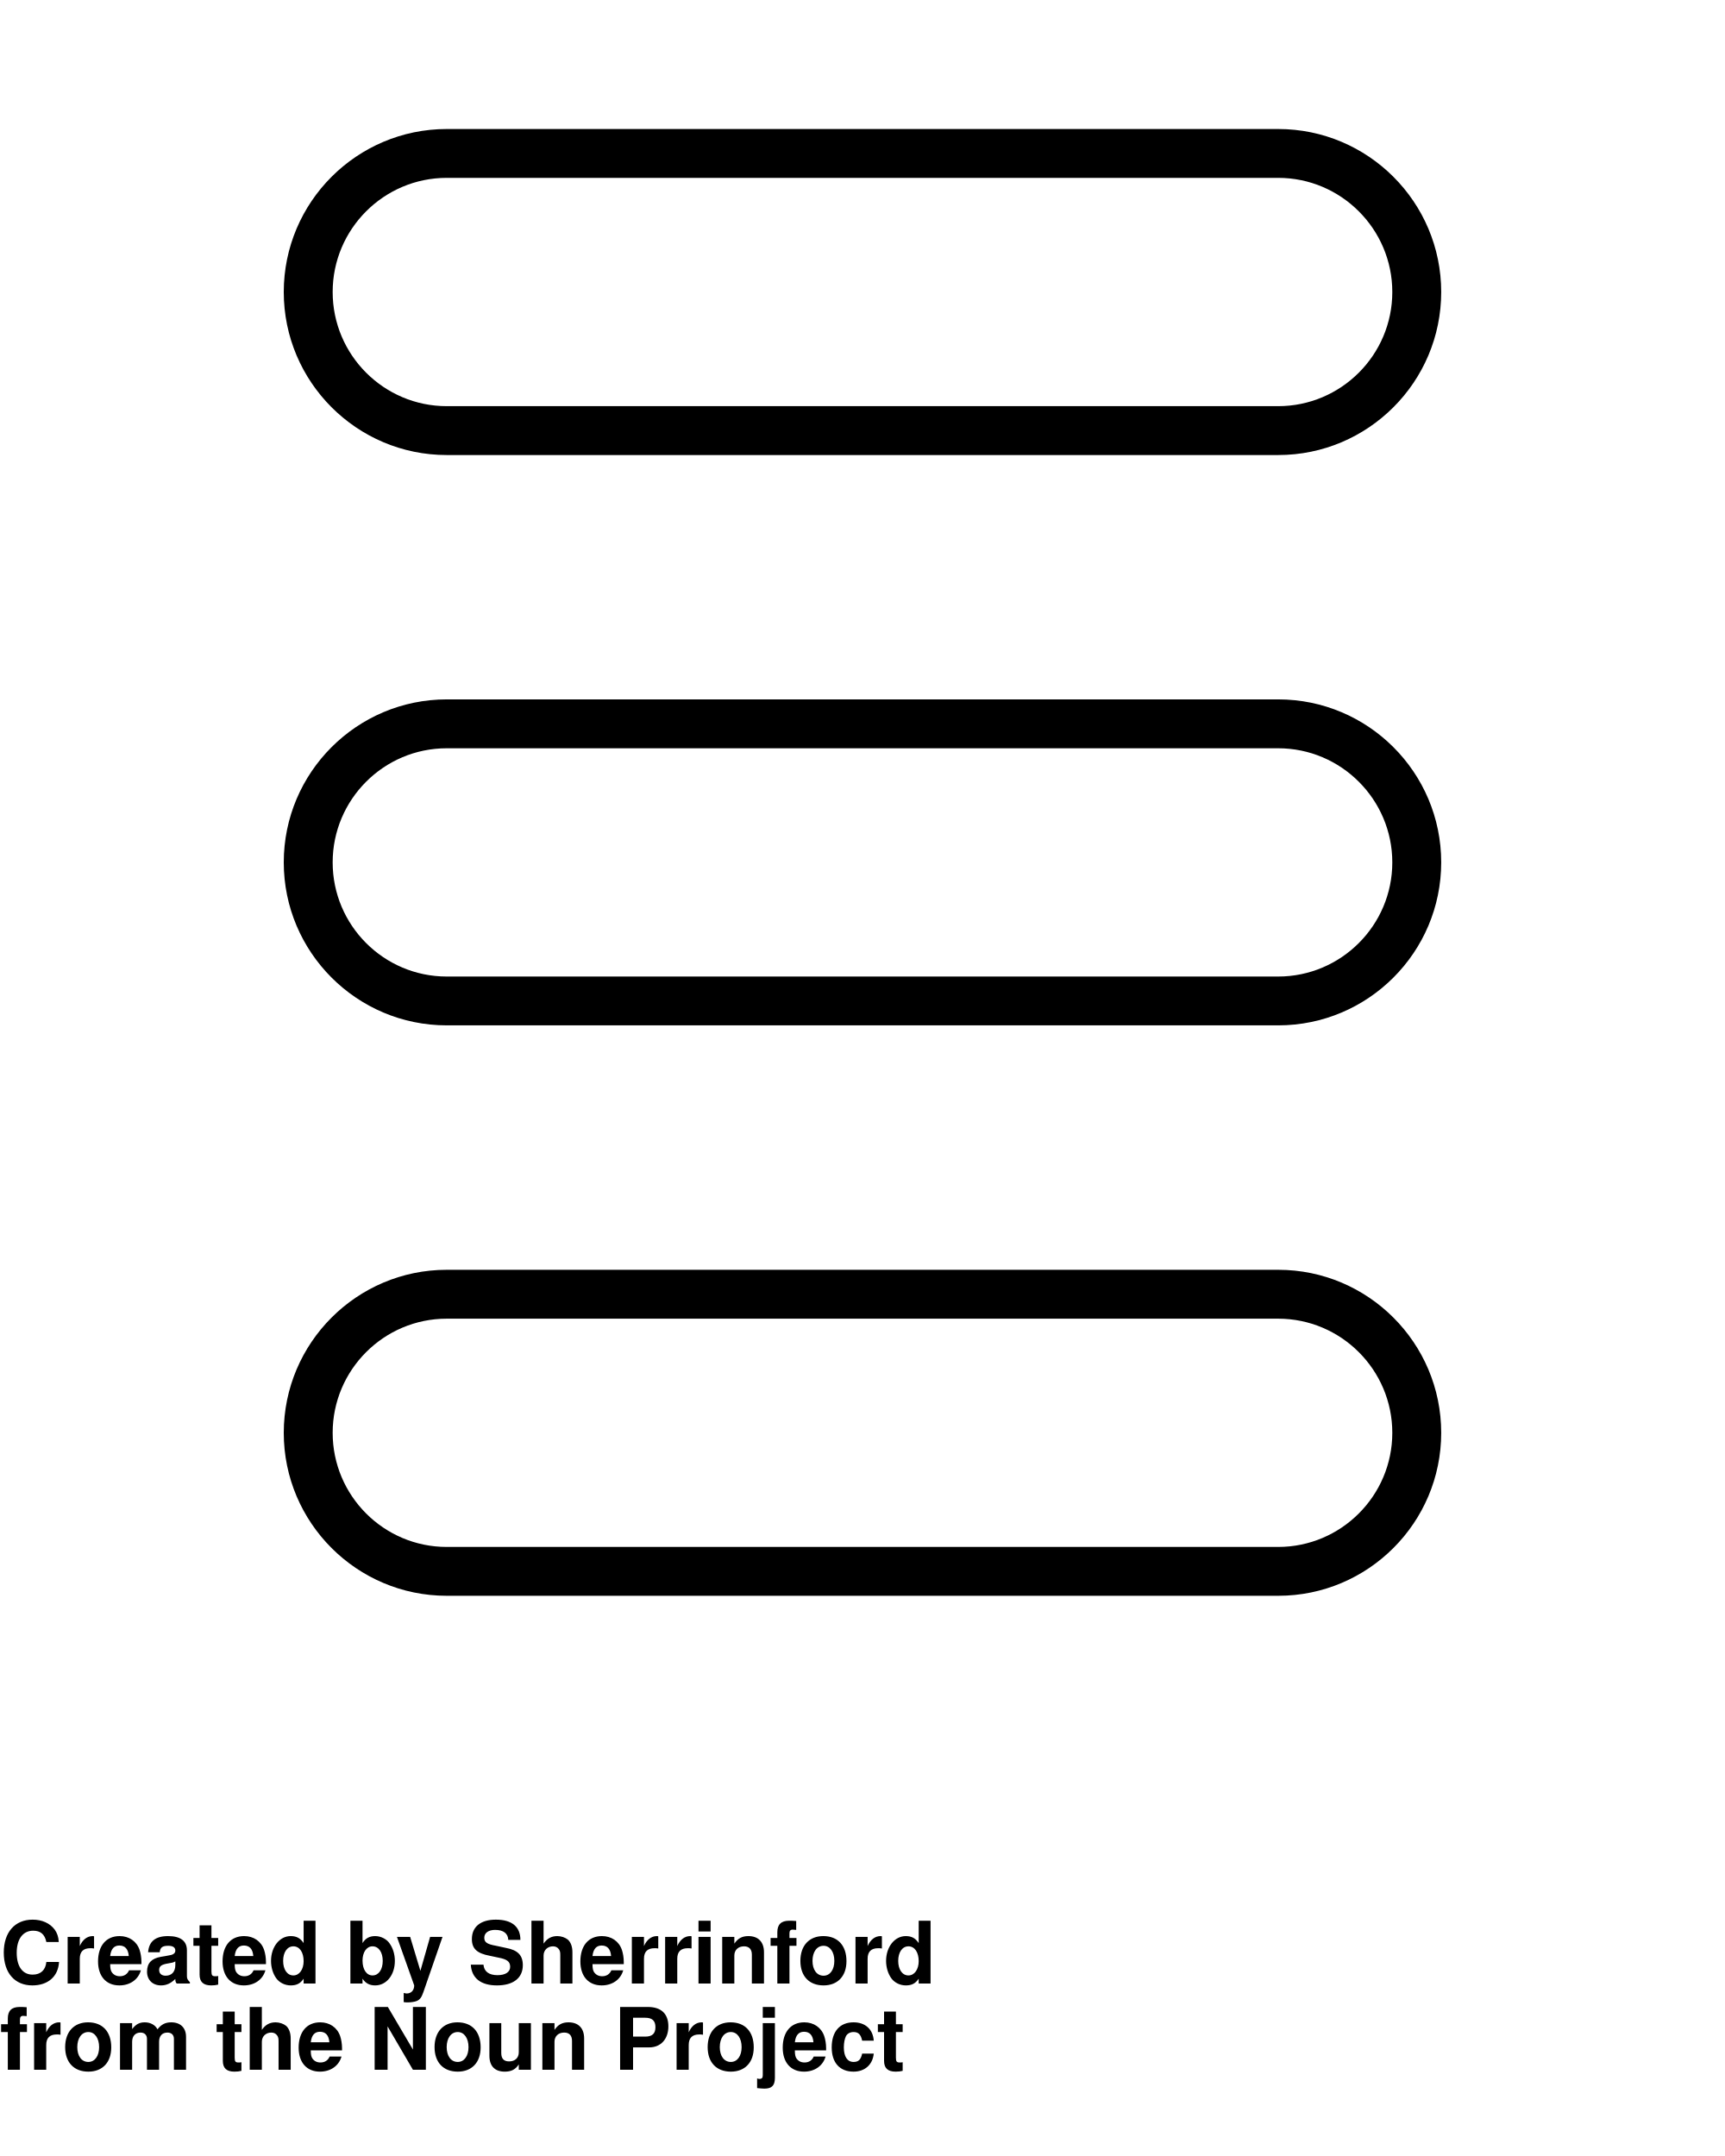
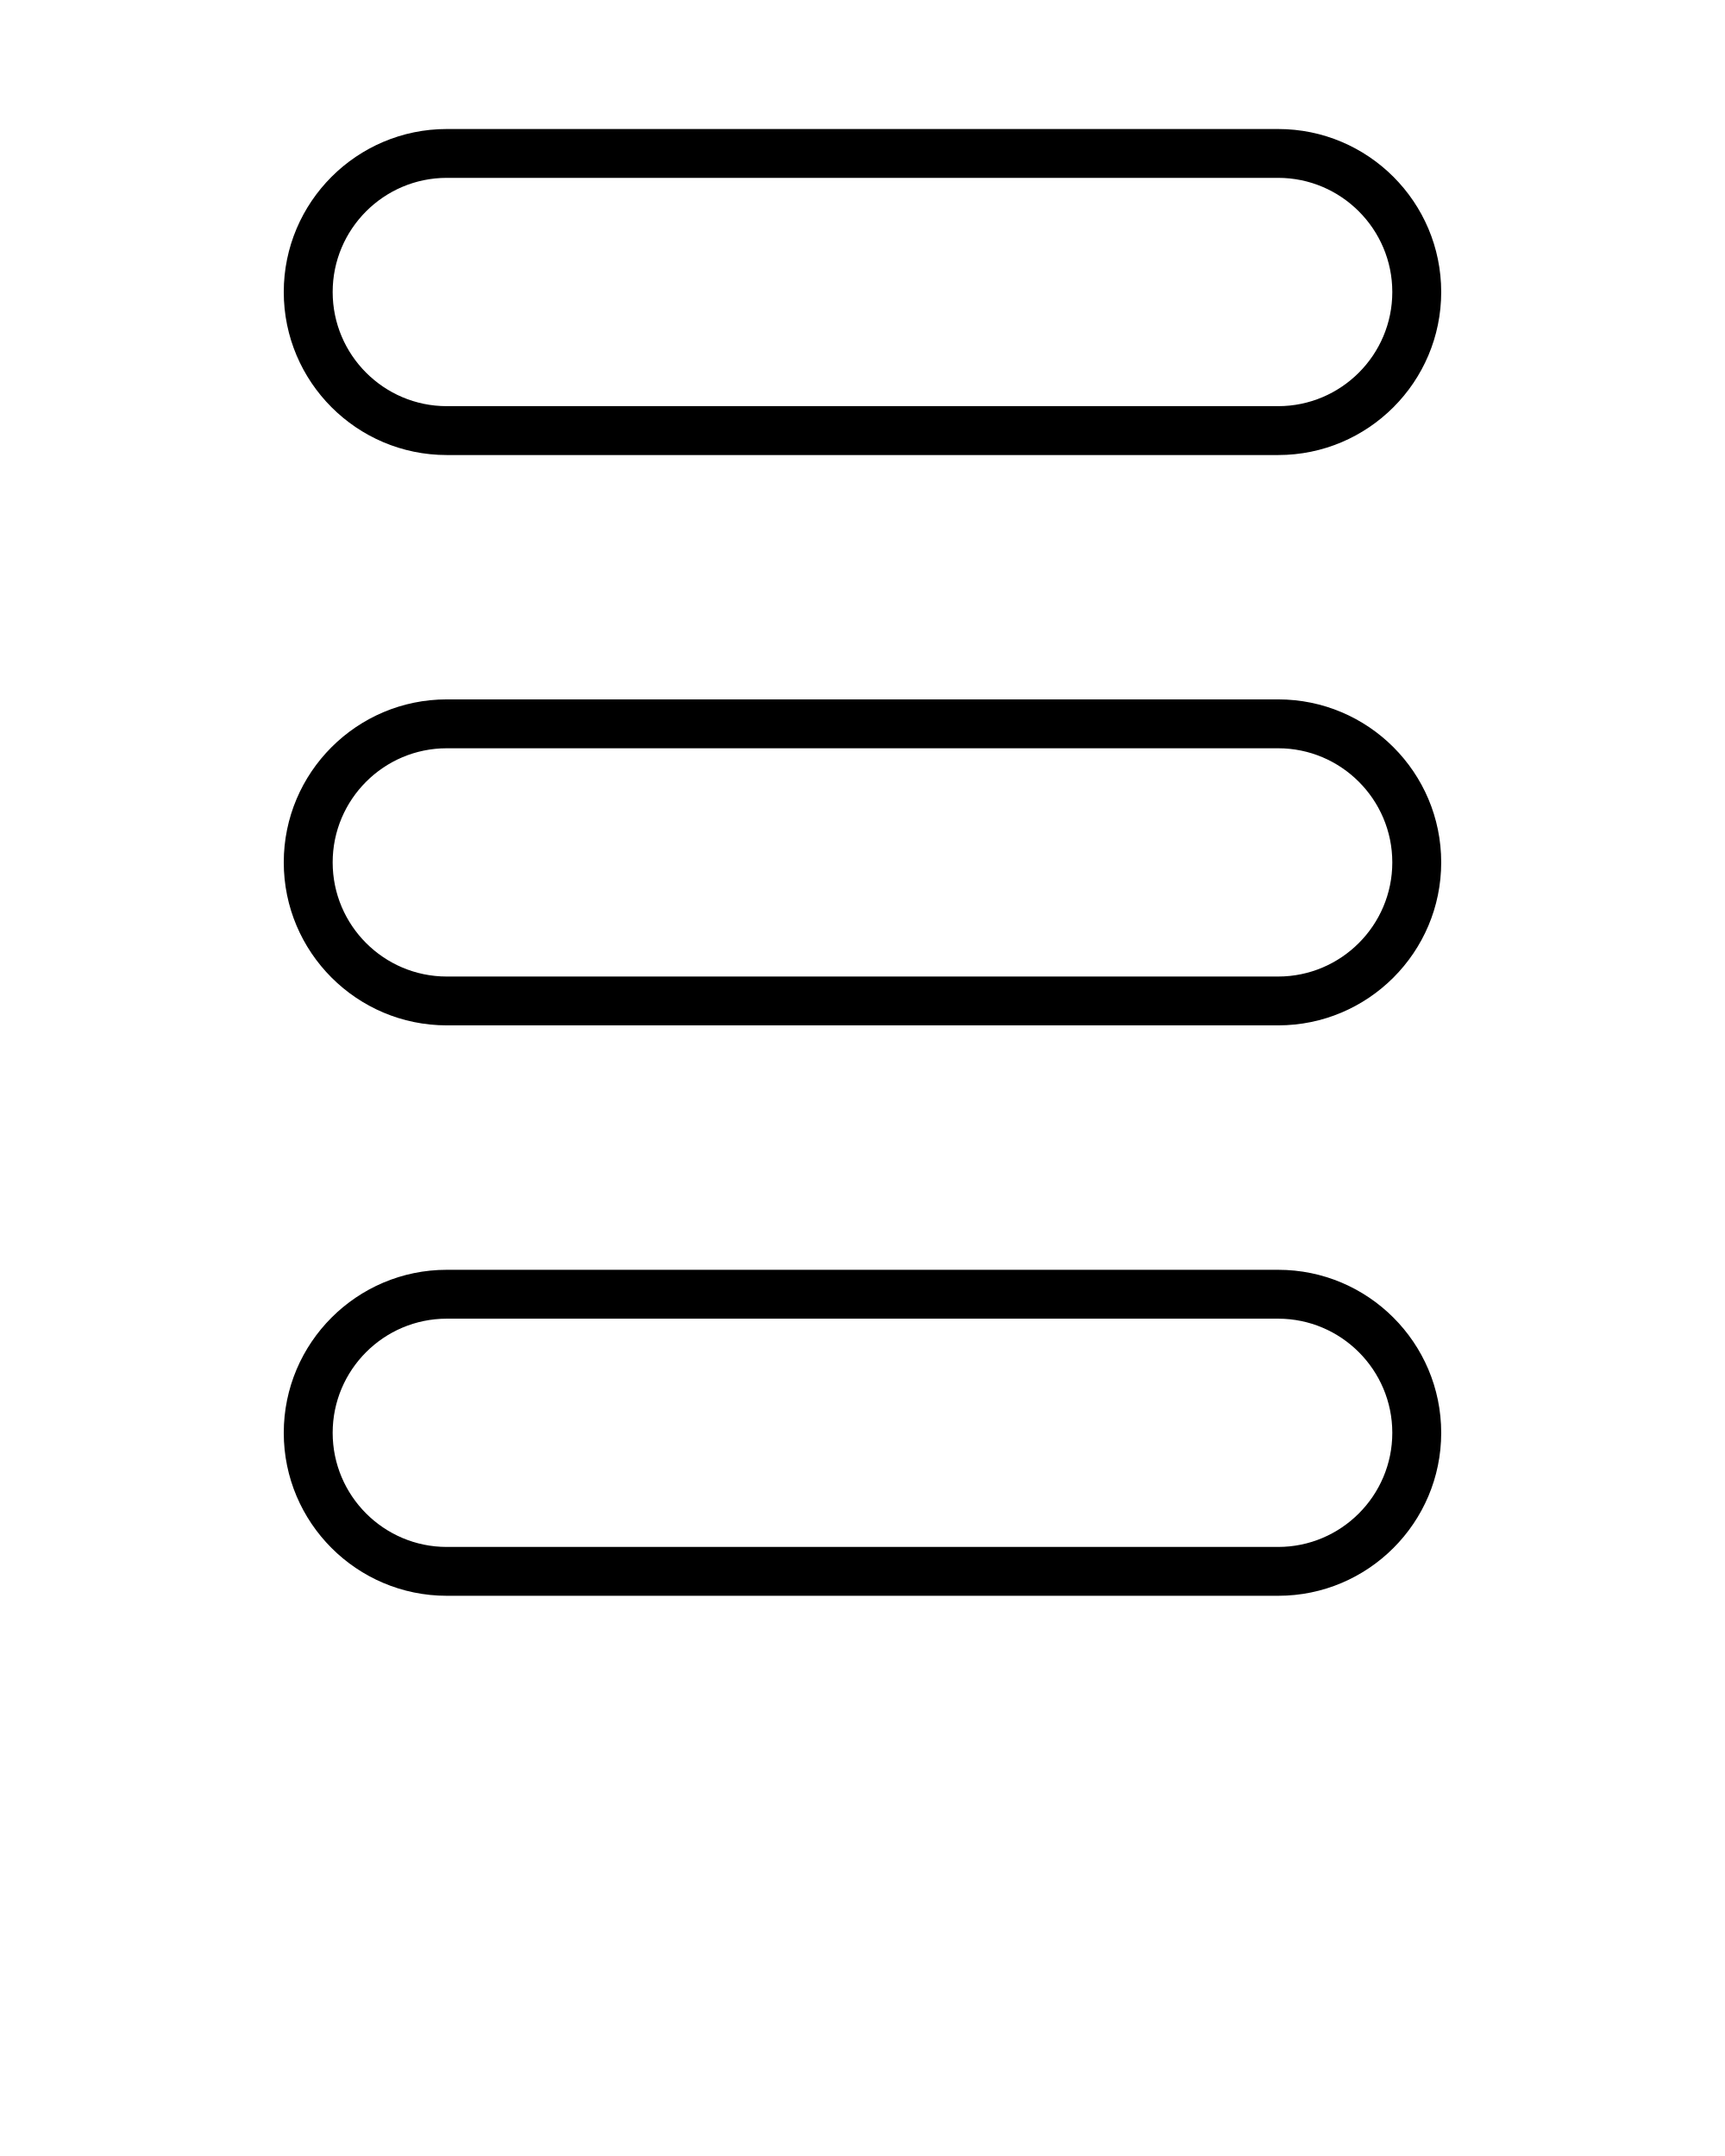
<svg xmlns="http://www.w3.org/2000/svg" version="1.1" x="0px" y="0px" viewBox="0 0 100 125" enable-background="new 0 0 100 100" xml:space="preserve">
  <g>
    <path fill="#000000" d="M74.1,26.382H25.898c-5.212,0-9.448-4.24-9.448-9.452c0-5.209,4.238-9.45,9.448-9.45h48.198   c5.216,0,9.452,4.24,9.452,9.45C83.548,22.142,79.312,26.382,74.1,26.382z M25.898,10.312c-3.647,0-6.613,2.971-6.613,6.618   c0,3.648,2.966,6.618,6.613,6.618h48.198c3.647,0,6.617-2.97,6.617-6.618c0-3.647-2.97-6.618-6.617-6.618H25.898z" />
  </g>
  <g>
    <path fill="#000000" d="M74.1,59.448H25.898c-5.212,0-9.448-4.24-9.448-9.45c0-5.212,4.238-9.449,9.448-9.449h48.198   c5.216,0,9.452,4.237,9.452,9.449C83.548,55.208,79.312,59.448,74.1,59.448z M25.898,43.383c-3.647,0-6.613,2.969-6.613,6.617   s2.966,6.617,6.613,6.617h48.198c3.647,0,6.617-2.97,6.617-6.617s-2.97-6.617-6.617-6.617H25.898z" />
  </g>
  <g>
    <path fill="#000000" d="M74.1,92.52H25.898c-5.212,0-9.448-4.239-9.448-9.448c0-5.212,4.238-9.452,9.448-9.452h48.198   c5.216,0,9.452,4.24,9.452,9.452C83.548,88.28,79.312,92.52,74.1,92.52z M25.898,76.454c-3.647,0-6.613,2.97-6.613,6.617   s2.966,6.617,6.613,6.617h48.198c3.647,0,6.617-2.97,6.617-6.617s-2.97-6.617-6.617-6.617H25.898z" />
  </g>
-   <text x="0" y="115" fill="#000000" font-size="5px" font-weight="bold" font-family="'Helvetica Neue', Helvetica, Arial-Unicode, Arial, Sans-serif">Created by Sherrinford</text>
-   <text x="0" y="120" fill="#000000" font-size="5px" font-weight="bold" font-family="'Helvetica Neue', Helvetica, Arial-Unicode, Arial, Sans-serif">from the Noun Project</text>
</svg>
